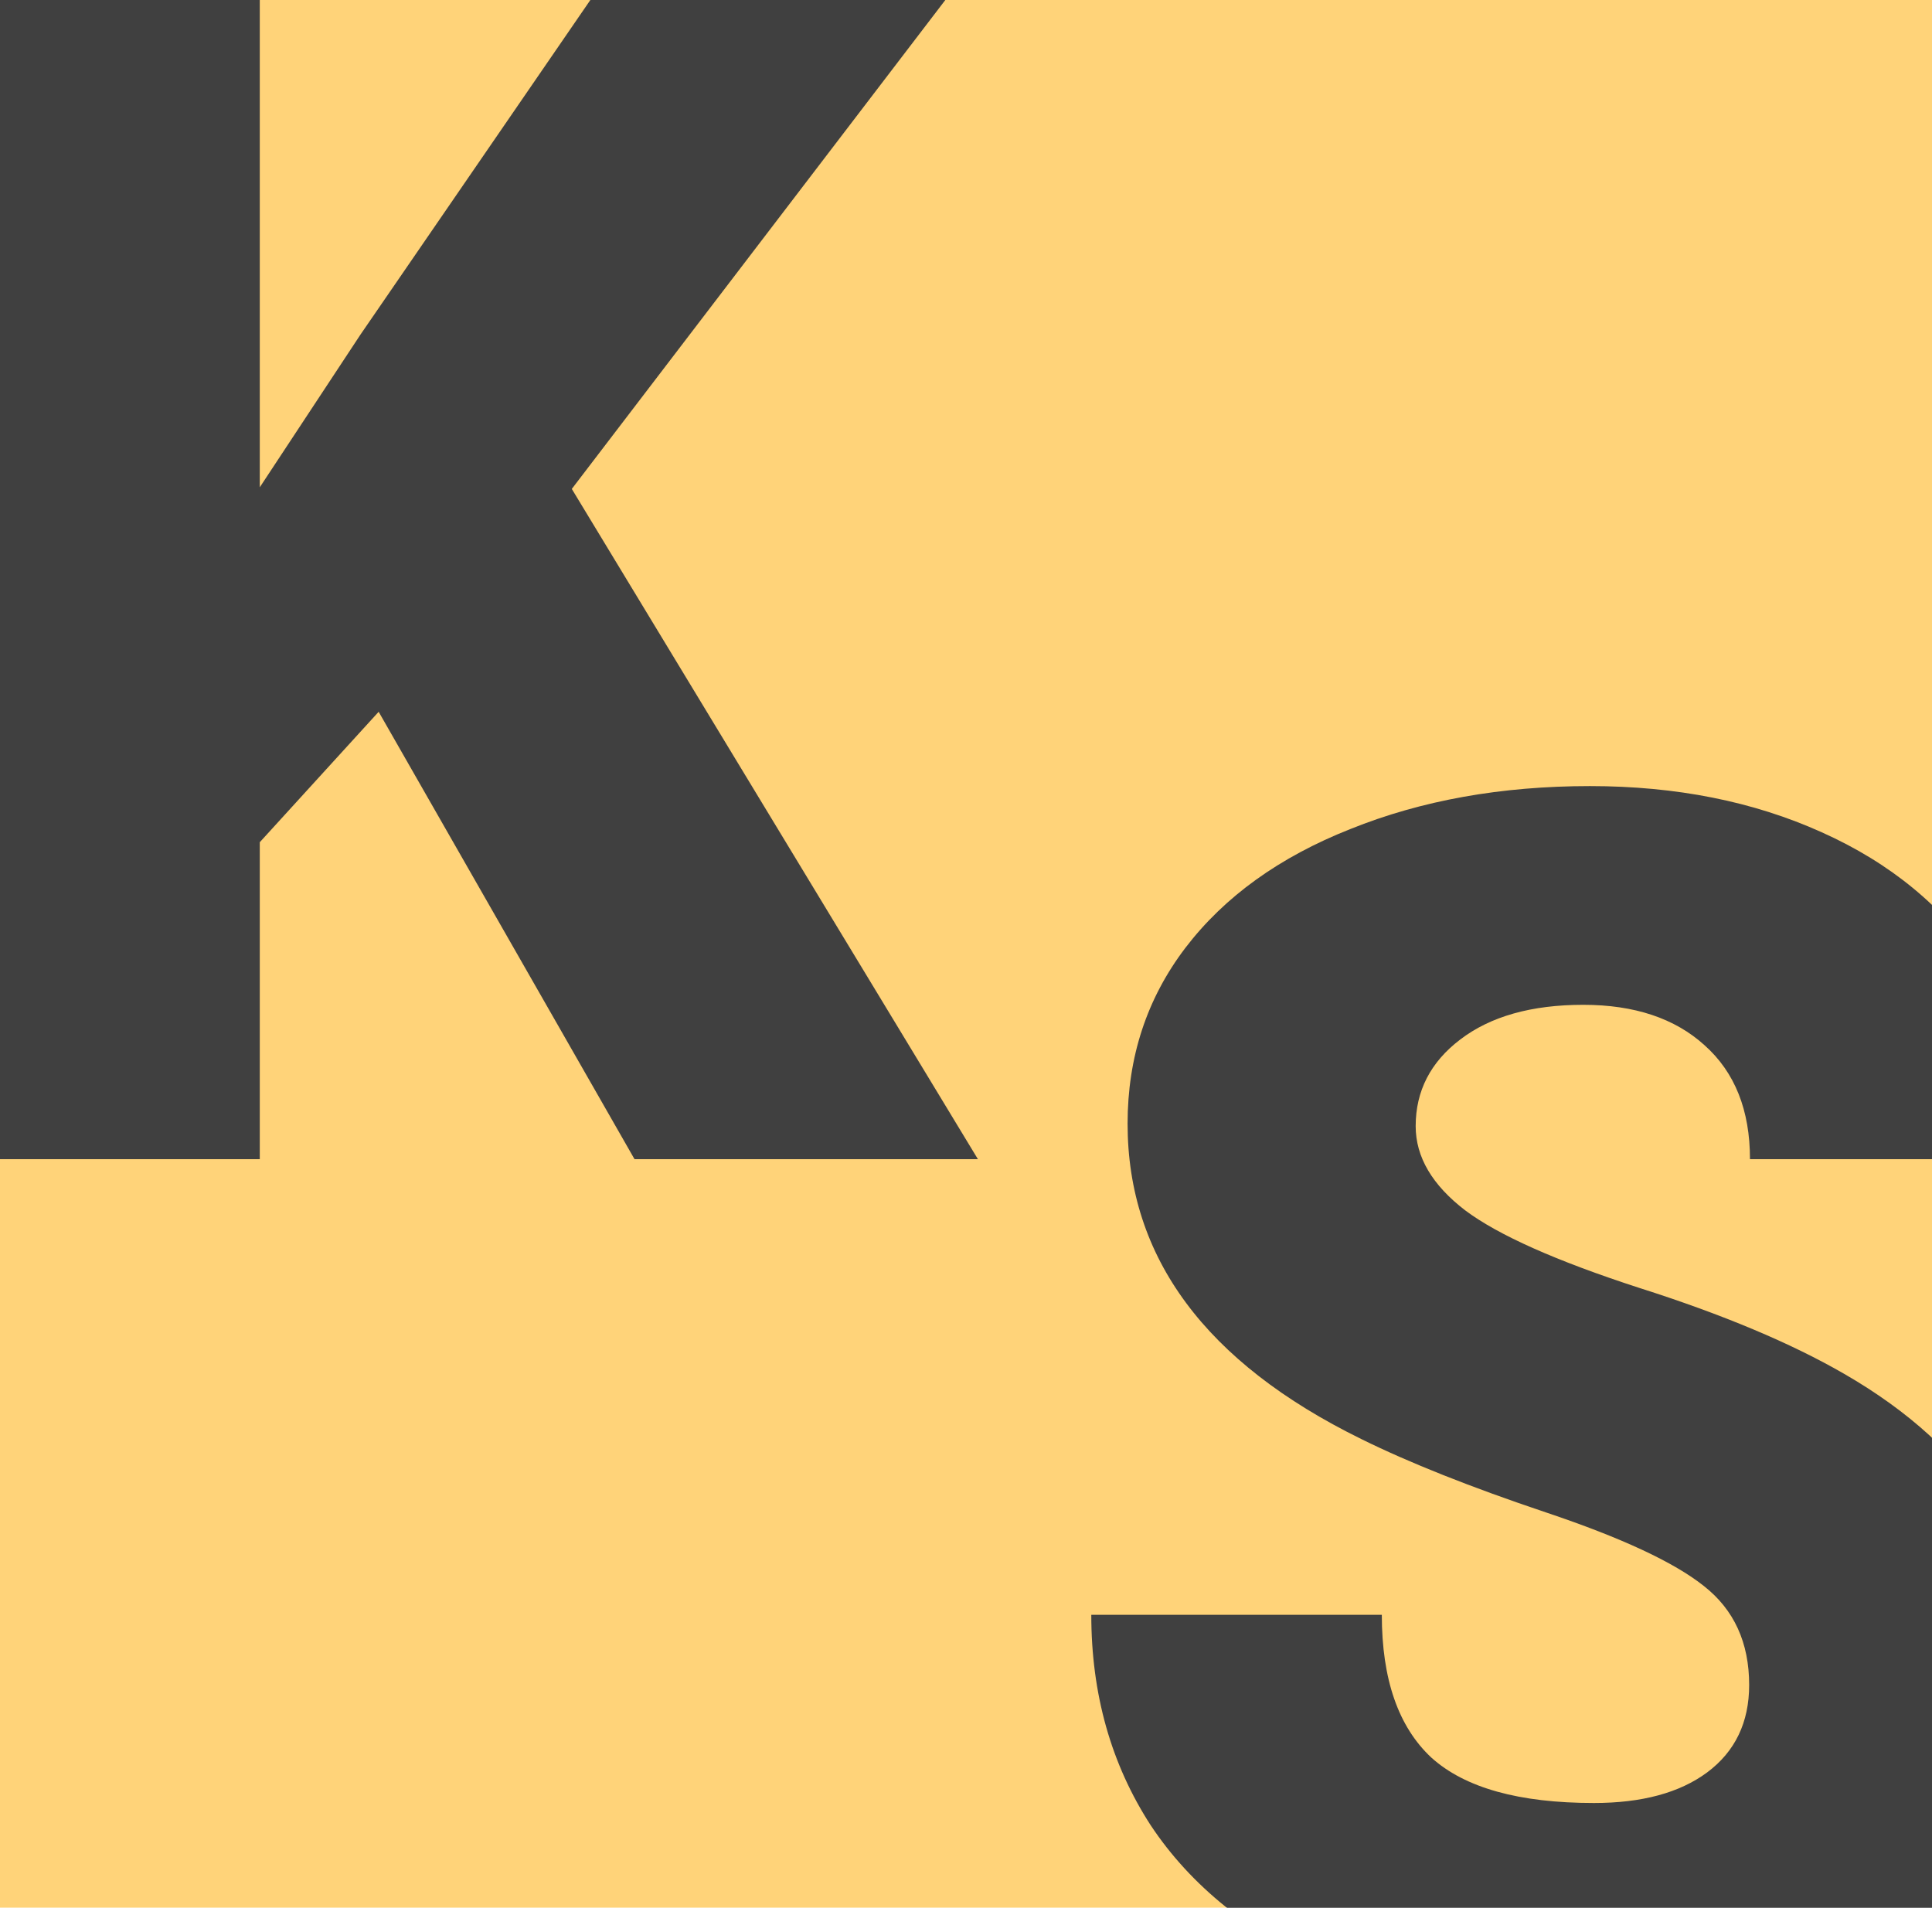
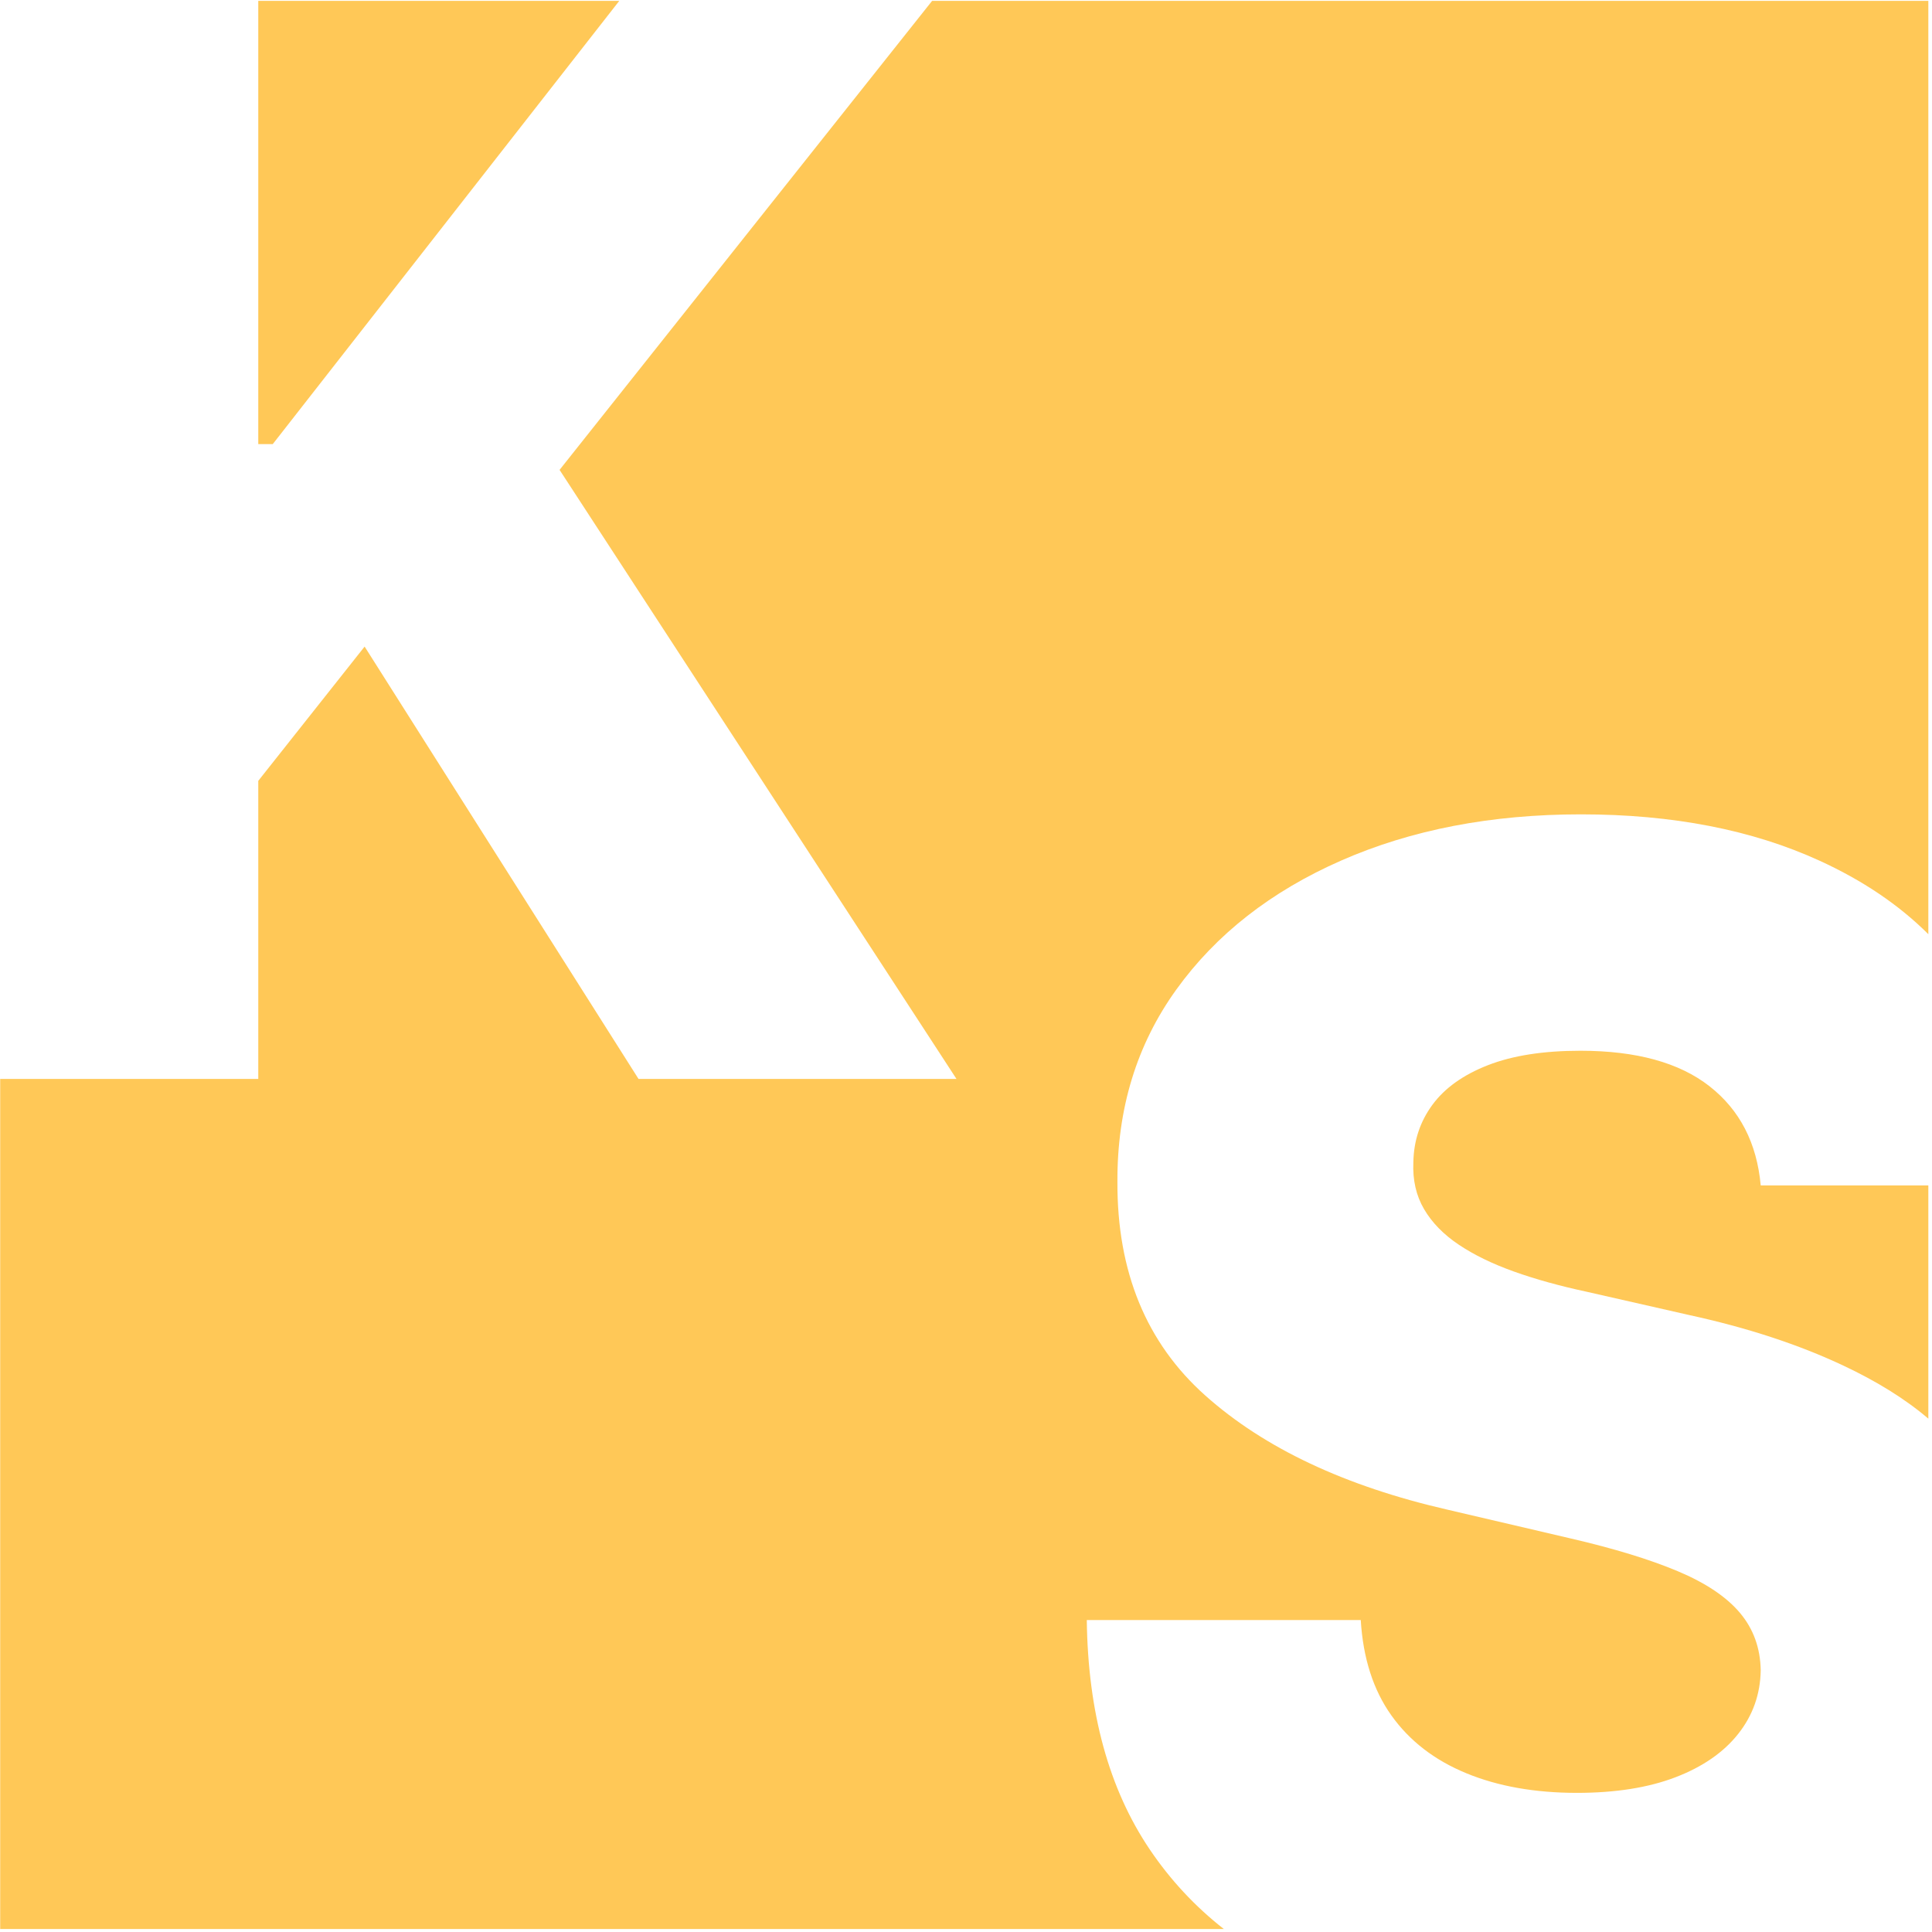
- <svg xmlns="http://www.w3.org/2000/svg" width="80" height="79" fill="none">
-   <mask id="a" maskUnits="userSpaceOnUse" x="0" y="-1" width="80" height="80">
-     <path fill="#FFC857" d="M0-1h80v80H0z" />
-   </mask>
-   <g mask="url(#a)">
-     <path fill="#FFC857" d="M0-1h80v80H0z" />
-     <path d="M15.679 29.475l-4.922 5.4V48H-1.24V-1.766h11.997v21.944l4.17-6.324 10.732-15.62h14.834L23.677 20.246 40.493 48H26.274L15.68 29.475zm56.75 40.297c0-1.754-.627-3.121-1.88-4.101-1.23-.98-3.407-1.994-6.529-3.042-3.121-1.048-5.673-2.062-7.656-3.042-6.448-3.167-9.673-7.52-9.673-13.057 0-2.757.798-5.184 2.393-7.28 1.618-2.12 3.896-3.76 6.836-4.922 2.94-1.185 6.243-1.777 9.912-1.777 3.578 0 6.779.638 9.605 1.914 2.848 1.276 5.058 3.099 6.63 5.469 1.573 2.347 2.359 5.035 2.359 8.066H72.463c0-2.028-.627-3.6-1.88-4.717-1.23-1.116-2.905-1.675-5.024-1.675-2.142 0-3.84.479-5.093 1.436-1.23.934-1.846 2.13-1.846 3.589 0 1.276.684 2.438 2.05 3.486 1.368 1.026 3.772 2.096 7.213 3.213 3.44 1.094 6.266 2.279 8.476 3.555 5.378 3.099 8.067 7.371 8.067 12.817 0 4.352-1.64 7.77-4.922 10.254-3.281 2.484-7.782 3.726-13.501 3.726-4.033 0-7.69-.718-10.972-2.154-3.258-1.458-5.72-3.44-7.383-5.947-1.64-2.53-2.46-5.435-2.46-8.716h12.03c0 2.666.684 4.637 2.051 5.913 1.39 1.254 3.635 1.88 6.734 1.88 1.982 0 3.543-.421 4.683-1.264 1.162-.866 1.743-2.074 1.743-3.624z" fill="#101010" />
+ <svg xmlns="http://www.w3.org/2000/svg" width="100%" height="100%" viewBox="0 0 334 334" version="1.1" xml:space="preserve" style="fill-rule:evenodd;clip-rule:evenodd;stroke-linejoin:round;stroke-miterlimit:2;">
+   <g id="Logo">
+     <path d="M333.367,161.501c-5.154,-5.139 -11.435,-9.326 -18.736,-12.675c-11.691,-5.362 -25.463,-8.043 -41.317,-8.043c-15.521,0 -29.343,2.664 -41.467,7.993c-12.123,5.329 -21.616,12.757 -28.477,22.283c-6.861,9.525 -10.258,20.616 -10.192,33.273c-0.066,15.521 4.996,27.828 15.188,36.92c10.192,9.093 24.147,15.671 41.866,19.735l21.383,4.996c7.461,1.732 13.606,3.613 18.436,5.645c4.829,2.032 8.41,4.43 10.741,7.194c2.332,2.765 3.531,6.079 3.597,9.942c-0.066,4.13 -1.365,7.794 -3.897,10.992c-2.531,3.197 -6.145,5.695 -10.841,7.494c-4.696,1.798 -10.375,2.697 -17.036,2.697c-7.261,0 -13.64,-1.132 -19.135,-3.397c-5.496,-2.265 -9.809,-5.595 -12.94,-9.992c-3.131,-4.396 -4.896,-9.892 -5.296,-16.487l-47.362,0c0.2,15.988 3.831,29.21 10.892,39.669c3.549,5.256 7.813,9.839 12.795,13.743l-211.536,0l0,-146.959l44.616,0l0,-51.532l18.384,-23.212l47.354,74.744l54.967,0l-68.616,-105.292l64.404,-81.082l172.225,0l0,161.351Z" style="fill:#ffc857;" />
+     <path d="M333.367,245.254c-4.147,-3.536 -9.077,-6.521 -14.639,-9.147c-7.761,-3.664 -16.704,-6.595 -26.829,-8.793l-17.586,-3.997c-4.663,-0.999 -8.859,-2.165 -12.59,-3.497c-3.73,-1.333 -6.911,-2.881 -9.542,-4.647c-2.631,-1.765 -4.63,-3.813 -5.995,-6.145c-1.366,-2.331 -1.982,-5.029 -1.849,-8.093c0.067,-3.731 1.166,-7.045 3.298,-9.942c2.131,-2.898 5.329,-5.18 9.592,-6.845c4.263,-1.665 9.592,-2.498 15.987,-2.498c9.659,0 17.103,2.048 22.332,6.145c5.229,4.097 8.177,9.809 8.843,17.136l28.978,0l0,40.323Z" style="fill:#ffc857;" />
+     <path d="M107.058,0.15l-59.903,76.625l-2.506,0l0,-76.625l62.409,0Z" style="fill:#ffc857;" />
+     <path d="M211.569,333.483c-4.982,-3.904 -9.246,-8.487 -12.795,-13.743c-7.061,-10.459 -10.692,-23.681 -10.892,-39.669l47.362,0c0.4,6.595 2.165,12.091 5.296,16.487c3.131,4.397 7.444,7.727 12.94,9.992c5.495,2.265 11.874,3.397 19.135,3.397c6.661,0 12.34,-0.899 17.036,-2.697c4.696,-1.799 8.31,-4.297 10.841,-7.494c2.532,-3.198 3.831,-6.862 3.897,-10.992c-0.066,-3.863 -1.265,-7.177 -3.597,-9.942c-2.331,-2.764 -5.912,-5.162 -10.741,-7.194c-4.83,-2.032 -10.975,-3.913 -18.436,-5.645l-21.383,-4.996c-17.719,-4.064 -31.674,-10.642 -41.866,-19.735c-10.192,-9.092 -15.254,-21.399 -15.188,-36.92c-0.066,-12.657 3.331,-23.748 10.192,-33.273c6.861,-9.526 16.354,-16.954 28.477,-22.283c12.124,-5.329 25.946,-7.993 41.467,-7.993c15.854,0 29.626,2.681 41.317,8.043c7.301,3.349 13.582,7.536 18.736,12.675l0,43.43l-28.978,0c-0.666,-7.327 -3.614,-13.039 -8.843,-17.136c-5.229,-4.097 -12.673,-6.145 -22.332,-6.145c-6.395,0 -11.724,0.833 -15.987,2.498c-4.263,1.665 -7.461,3.947 -9.592,6.845c-2.132,2.897 -3.231,6.211 -3.298,9.942c-0.133,3.064 0.483,5.762 1.849,8.093c1.365,2.332 3.364,4.38 5.995,6.145c2.631,1.766 5.812,3.314 9.542,4.647c3.731,1.332 7.927,2.498 12.59,3.497l17.586,3.997c10.125,2.198 19.068,5.129 26.829,8.793c5.562,2.626 10.492,5.611 14.639,9.147l0,88.229l-121.798,0Z" style="fill:none;" />
  </g>
</svg>
